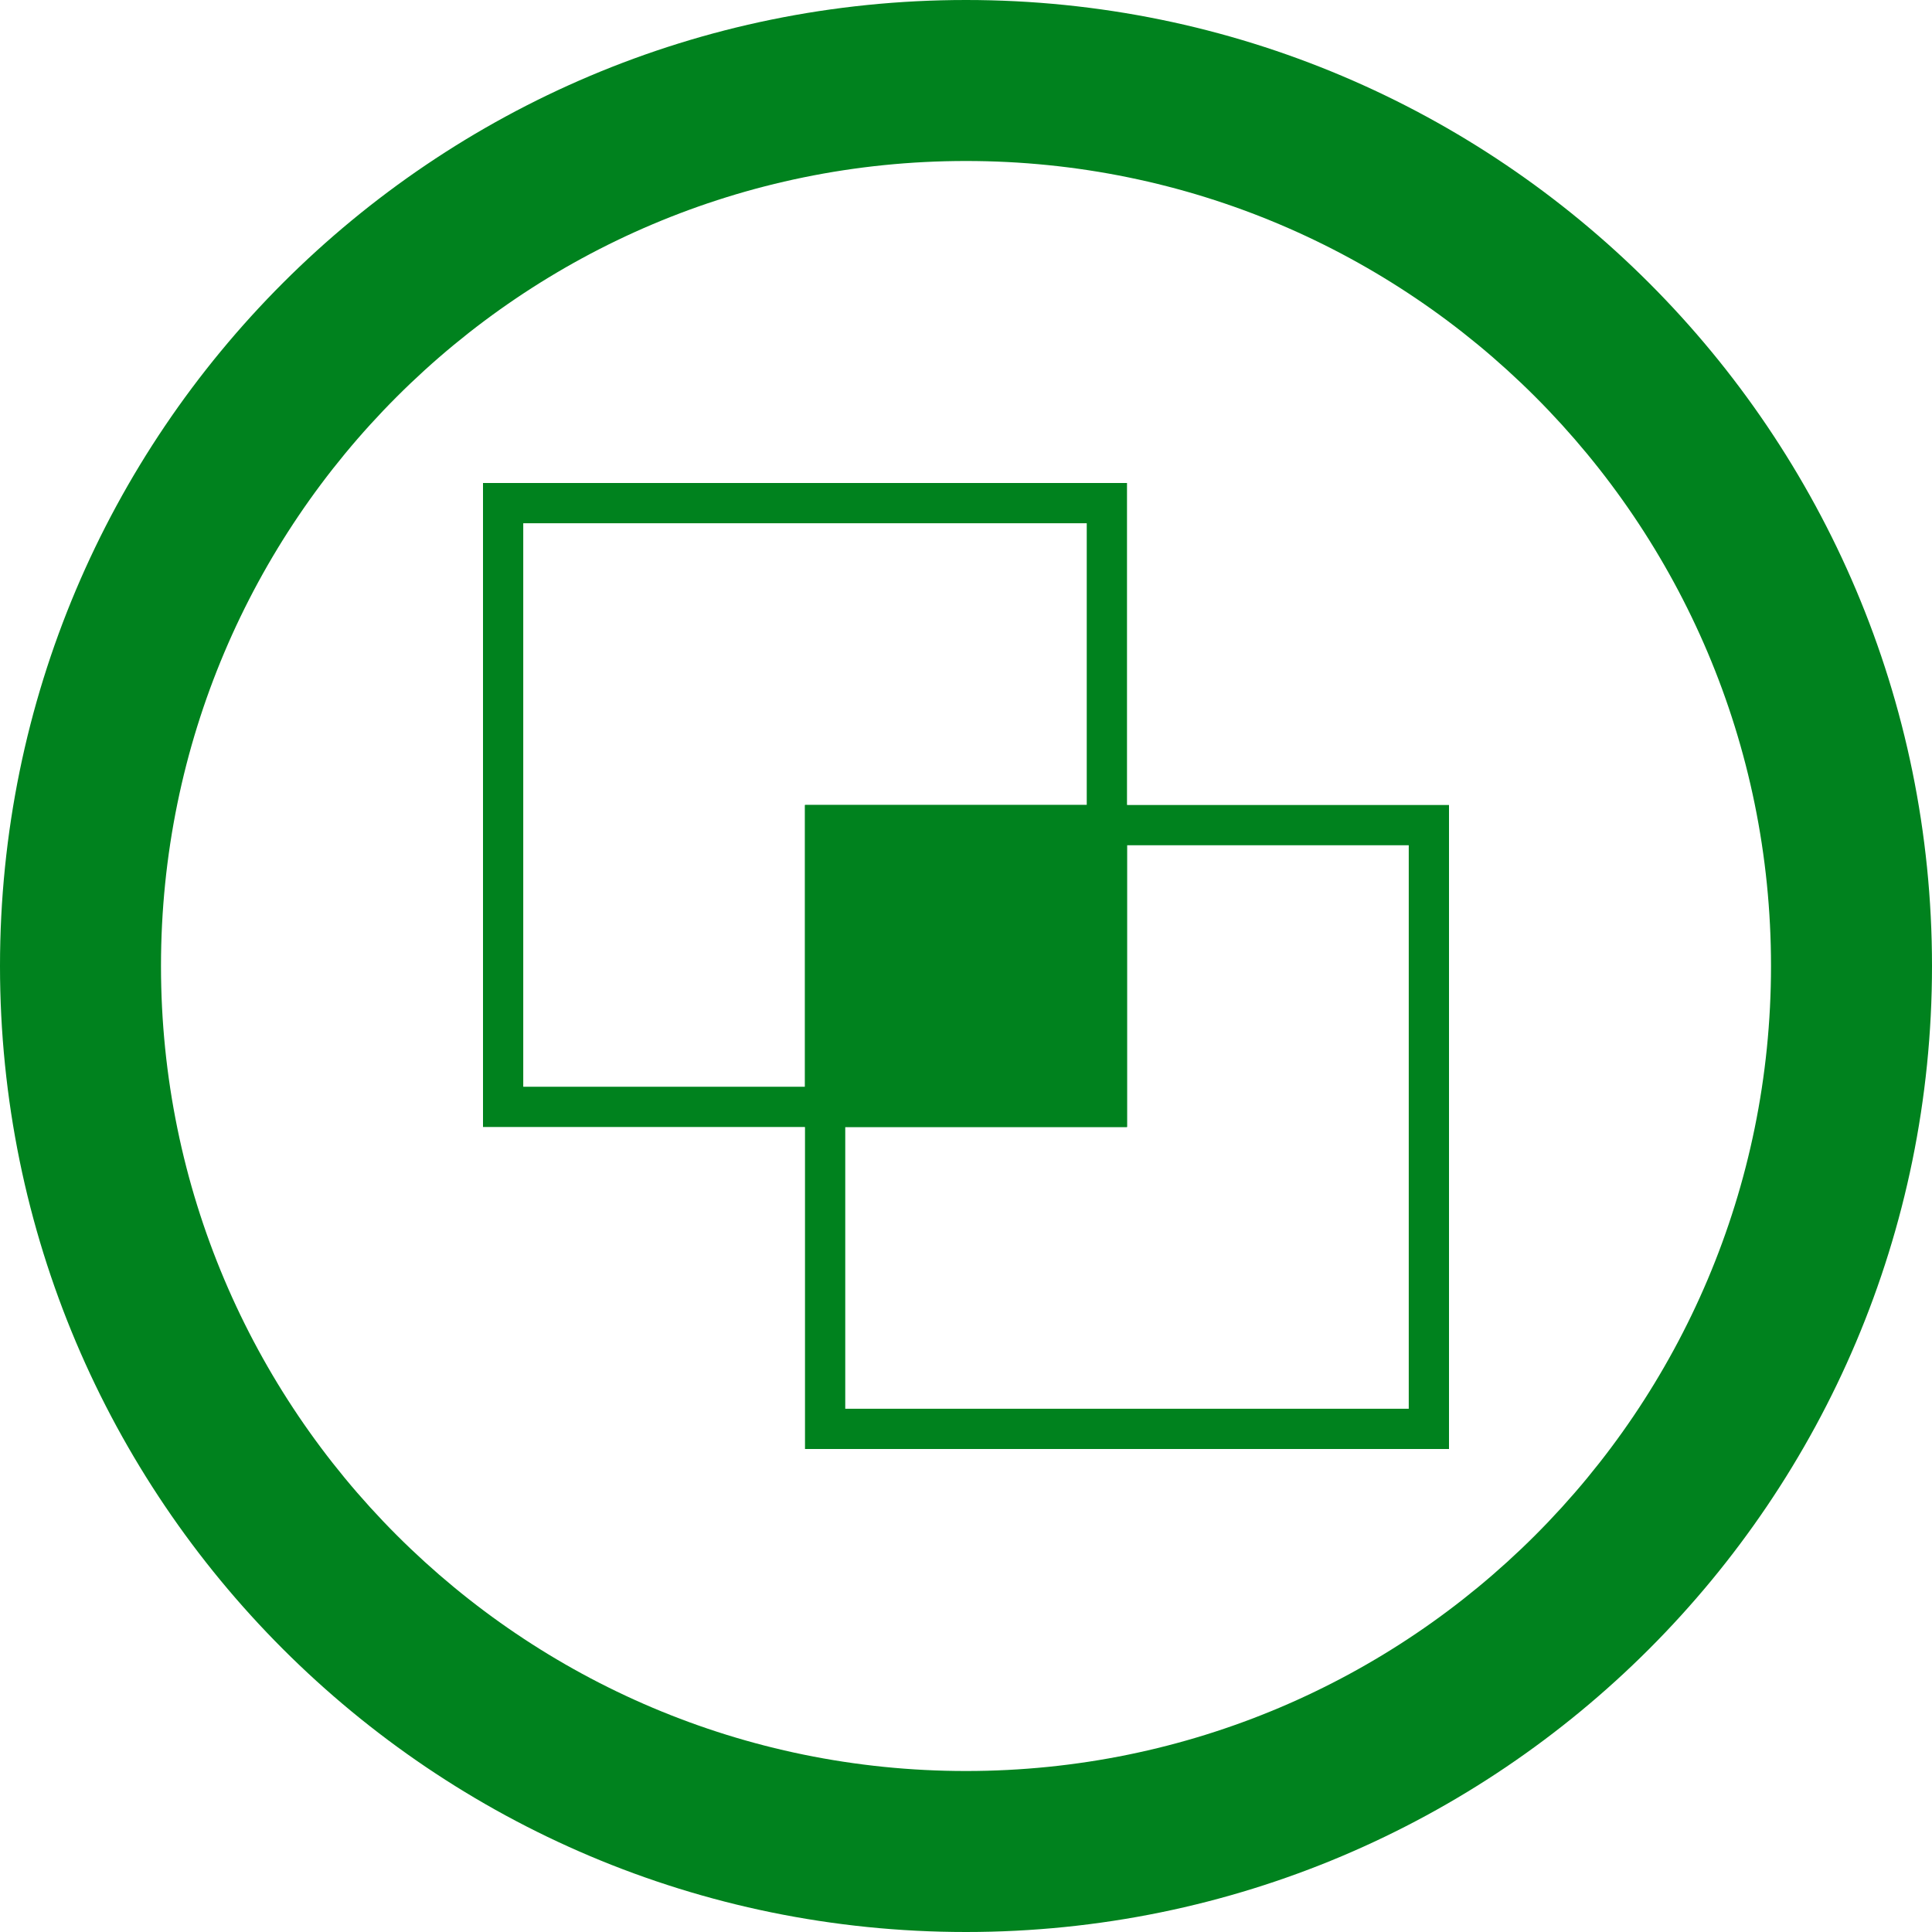
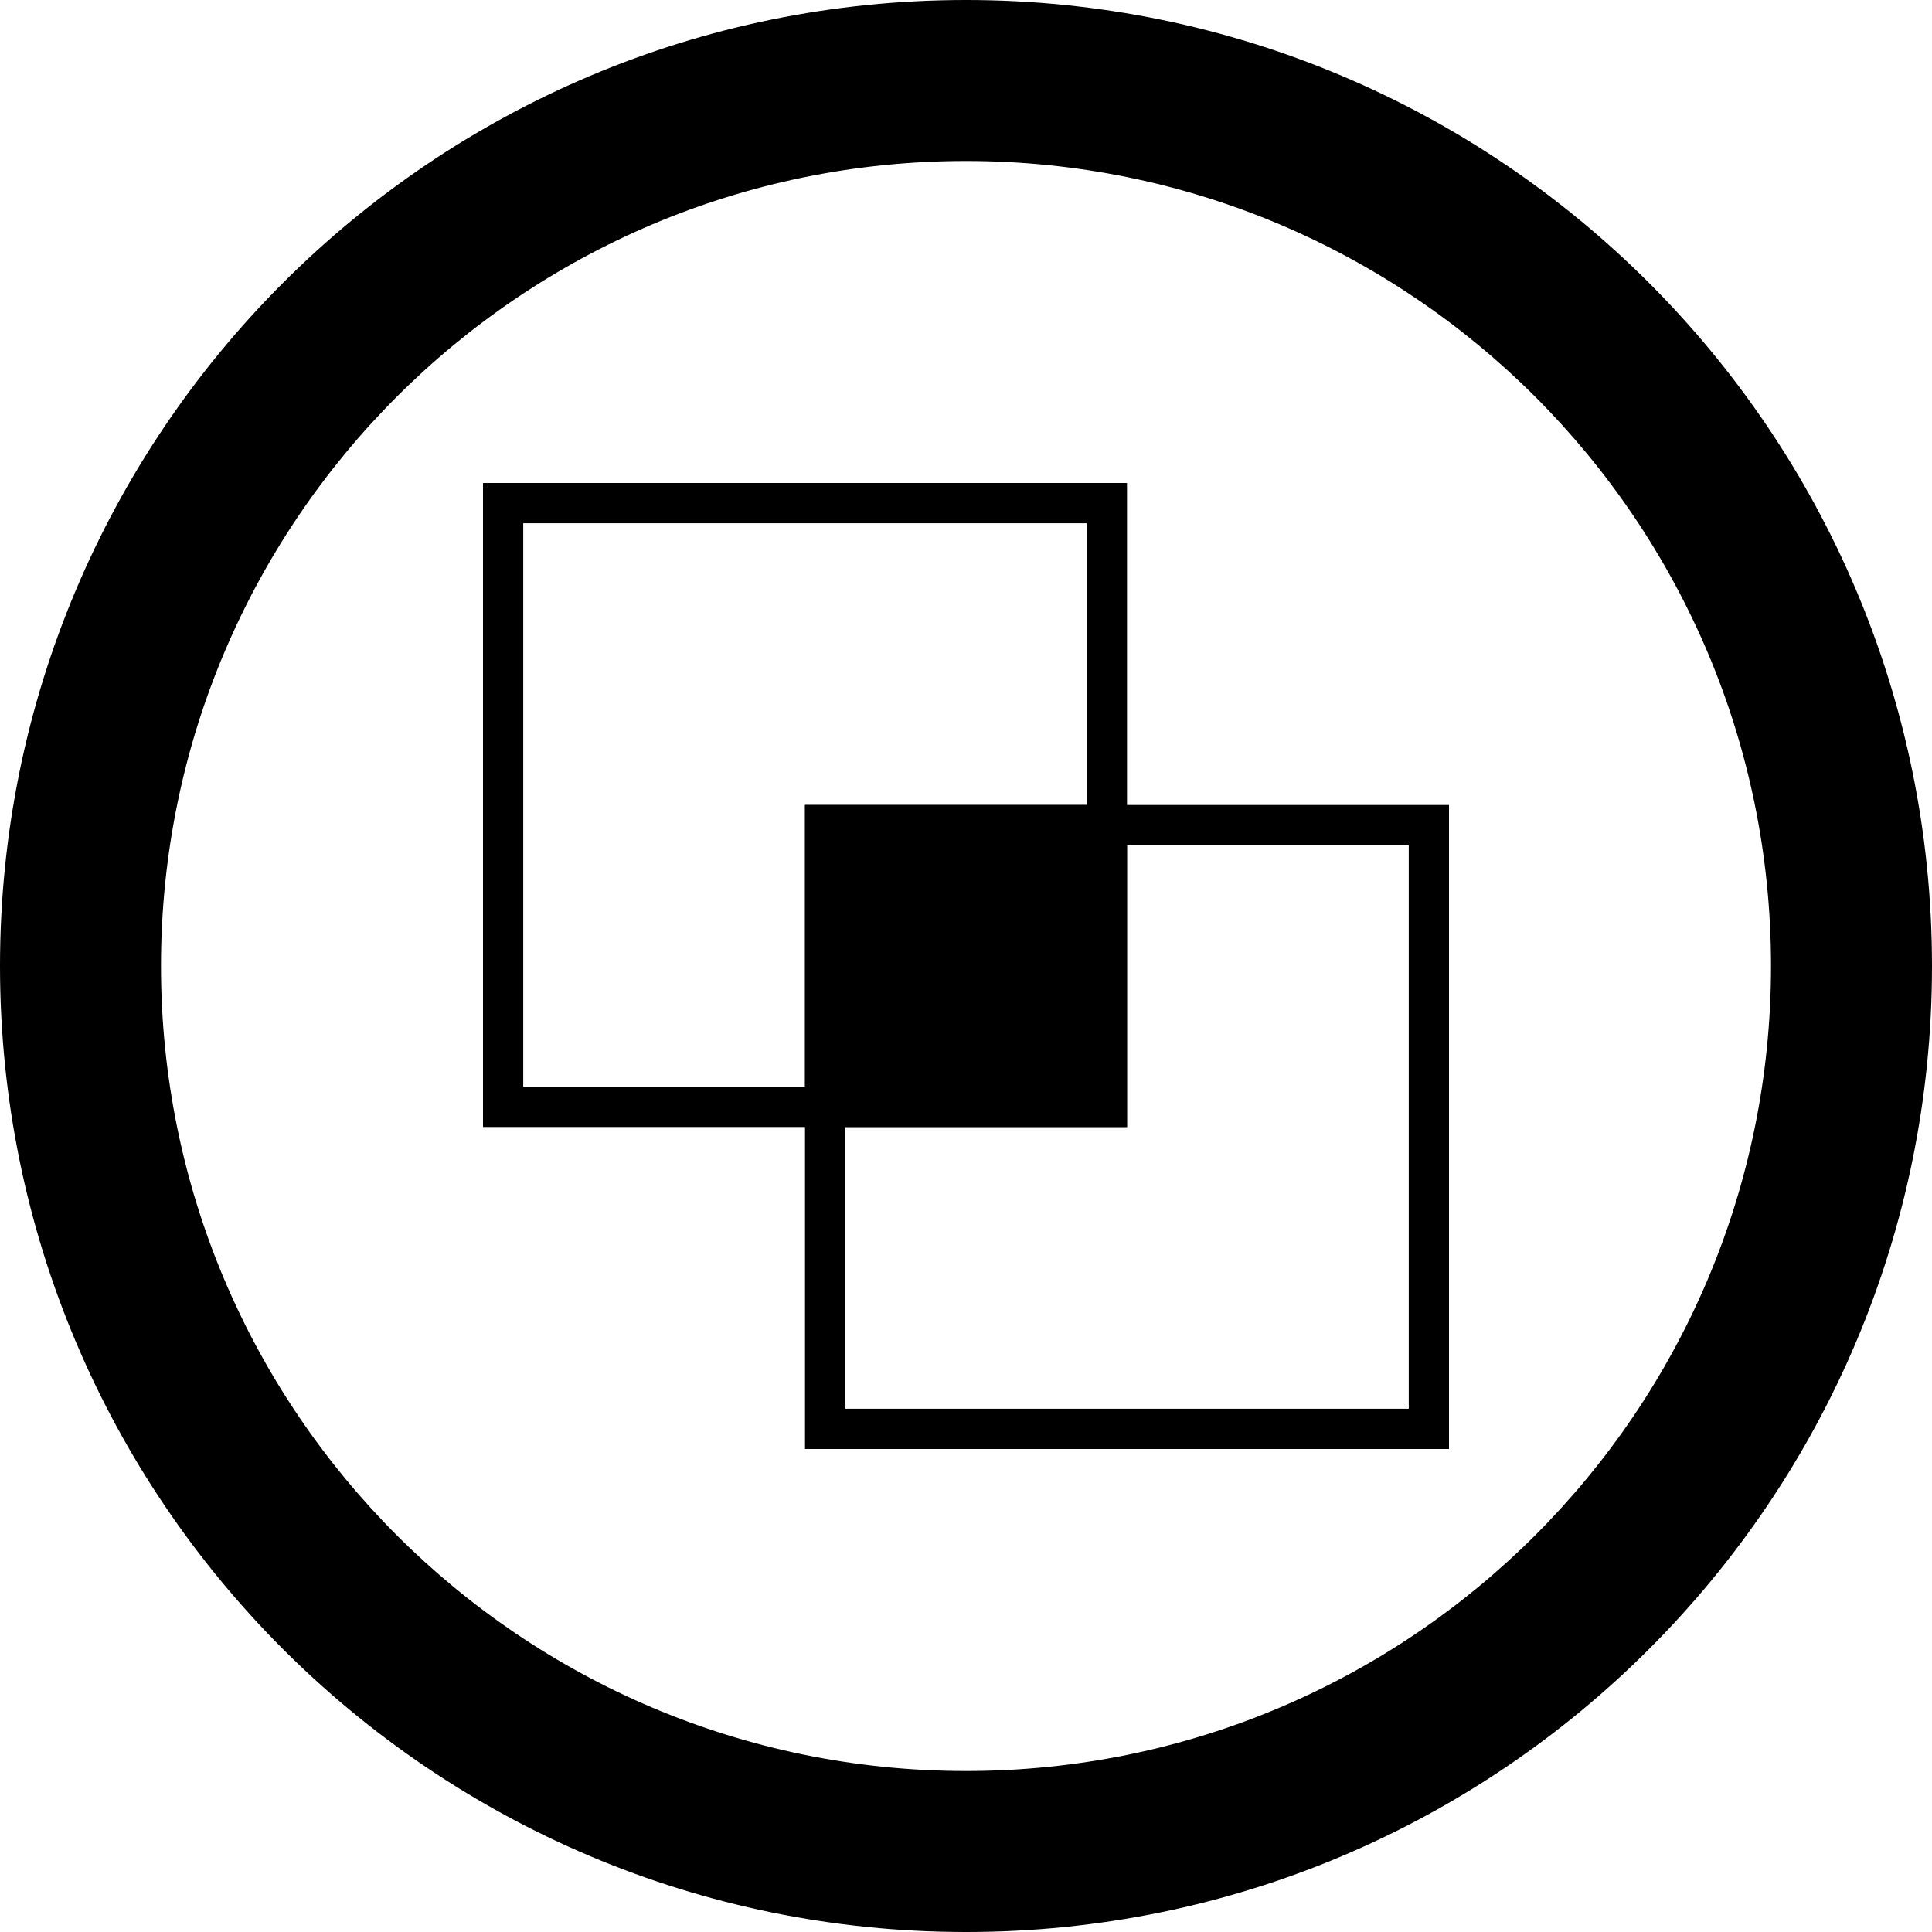
<svg xmlns="http://www.w3.org/2000/svg" xmlns:xlink="http://www.w3.org/1999/xlink" width="48" height="48" id="svg3531" version="1.1">
  <defs id="defs3533">
    <linearGradient id="linearGradient9325-9-2-1">
      <stop style="stop-color:#ffffff;stop-opacity:0.588;" offset="0" id="stop9327-9-6-9" />
      <stop style="stop-color:#ffffff;stop-opacity:0;" offset="1" id="stop9329-0-5-2" />
    </linearGradient>
    <linearGradient id="linearGradient6412">
      <stop style="stop-color:#00821e;stop-opacity:0.588;" offset="0" id="stop6414" />
      <stop id="stop6478" offset="0.4" style="stop-color:#00821e;stop-opacity:1;" />
      <stop style="stop-color:#00821e;stop-opacity:0;" offset="1" id="stop6416" />
    </linearGradient>
    <linearGradient id="linearGradient6430">
      <stop style="stop-color:#00821e;stop-opacity:1;" offset="0" id="stop6432" />
      <stop style="stop-color:#00821e;stop-opacity:0;" offset="1" id="stop6434" />
    </linearGradient>
    <linearGradient xlink:href="#linearGradient6486" id="linearGradient6492" x1="208" y1="95" x2="208" y2="104" gradientUnits="userSpaceOnUse" gradientTransform="matrix(0.7071068,0.7071068,-0.7071068,0.7071068,134.8924,-124.9239)" />
    <linearGradient id="linearGradient6486">
      <stop style="stop-color:#00821e;stop-opacity:1;" offset="0" id="stop6488" />
      <stop style="stop-color:#00821e;stop-opacity:0;" offset="1" id="stop6490" />
    </linearGradient>
  </defs>
  <g id="layer1" transform="translate(0,-16)">
-     <g transform="translate(-72,-144)" style="display:inline" id="g4866">
-       <g transform="translate(64,88)" id="g6302-4-7" style="display:inline">
-         <g transform="matrix(0.75,0,0,0.75,-106,-66)" id="g4182-7-9-9-4" style="fill:#00821e;fill-opacity:1;display:inline">
-           <path id="path3850-7-6-5-2" d="m 184,184 c -17.673,0 -32,14.327 -32,32 0,17.673 14.327,32 32,32 17.673,0 32,-14.327 32,-32 0,-17.673 -14.327,-32 -32,-32 z m 0,5.333 c 14.728,0 26.667,11.939 26.667,26.667 0,14.728 -11.939,26.667 -26.667,26.667 -14.728,0 -26.667,-11.939 -26.667,-26.667 0,-14.728 11.939,-26.667 26.667,-26.667 z" style="color:#000000;fill:#00821e;fill-opacity:1;fill-rule:nonzero;stroke:none;stroke-width:1.5;marker:none;visibility:visible;display:inline;overflow:visible;enable-background:accumulate" />
+     <g transform="translate(-72,-144)" style="display:inline;fill:#000000" id="g4866">
+       <g transform="translate(64,88)" id="g6302-4-7" style="display:inline;fill:#000000">
+         <g transform="matrix(0.75,0,0,0.75,-106,-66)" id="g4182-7-9-9-4" style="fill:#000000;fill-opacity:1;display:inline">
+           <path id="path3850-7-6-5-2" d="m 184,184 c -17.673,0 -32,14.327 -32,32 0,17.673 14.327,32 32,32 17.673,0 32,-14.327 32,-32 0,-17.673 -14.327,-32 -32,-32 z m 0,5.333 c 14.728,0 26.667,11.939 26.667,26.667 0,14.728 -11.939,26.667 -26.667,26.667 -14.728,0 -26.667,-11.939 -26.667,-26.667 0,-14.728 11.939,-26.667 26.667,-26.667 z" style="color:#000000;fill:#000000;fill-opacity:1;fill-rule:nonzero;stroke:none;stroke-width:1.5;marker:none;visibility:visible;display:inline;overflow:visible;enable-background:accumulate" />
        </g>
      </g>
-       <path id="rect6651-7" d="m 84,172 0,16 16,0 0,-16 -16,0 z m 1,1 14,0 0,14 -14,0 0,-14 z" style="color:#000000;fill:#00821e;fill-opacity:1;stroke:none;stroke-width:1;marker:none;visibility:visible;display:inline;overflow:visible;enable-background:accumulate" />
-       <path id="rect6651-7-5" d="m 92,180 0,16 16,0 0,-16 -16,0 z m 1,1 14,0 0,14 -14,0 0,-14 z" style="color:#000000;fill:#00821e;fill-opacity:1;stroke:none;stroke-width:1;marker:none;visibility:visible;display:inline;overflow:visible;enable-background:accumulate" />
-       <rect y="180" x="92" height="8" width="8" id="rect6727" style="color:#000000;fill:#00821e;fill-opacity:1;fill-rule:nonzero;stroke:none;stroke-width:1;marker:none;visibility:visible;display:inline;overflow:visible;enable-background:accumulate" />
+       <path id="rect6651-7" d="m 84,172 0,16 16,0 0,-16 -16,0 z m 1,1 14,0 0,14 -14,0 0,-14 z" style="color:#000000;fill:#000000;fill-opacity:1;stroke:none;stroke-width:1;marker:none;visibility:visible;display:inline;overflow:visible;enable-background:accumulate" />
+       <path id="rect6651-7-5" d="m 92,180 0,16 16,0 0,-16 -16,0 z m 1,1 14,0 0,14 -14,0 0,-14 z" style="color:#000000;fill:#000000;fill-opacity:1;stroke:none;stroke-width:1;marker:none;visibility:visible;display:inline;overflow:visible;enable-background:accumulate" />
+       <rect y="180" x="92" height="8" width="8" id="rect6727" style="color:#000000;fill:#000000;fill-opacity:1;fill-rule:nonzero;stroke:none;stroke-width:1;marker:none;visibility:visible;display:inline;overflow:visible;enable-background:accumulate" />
    </g>
  </g>
</svg>
